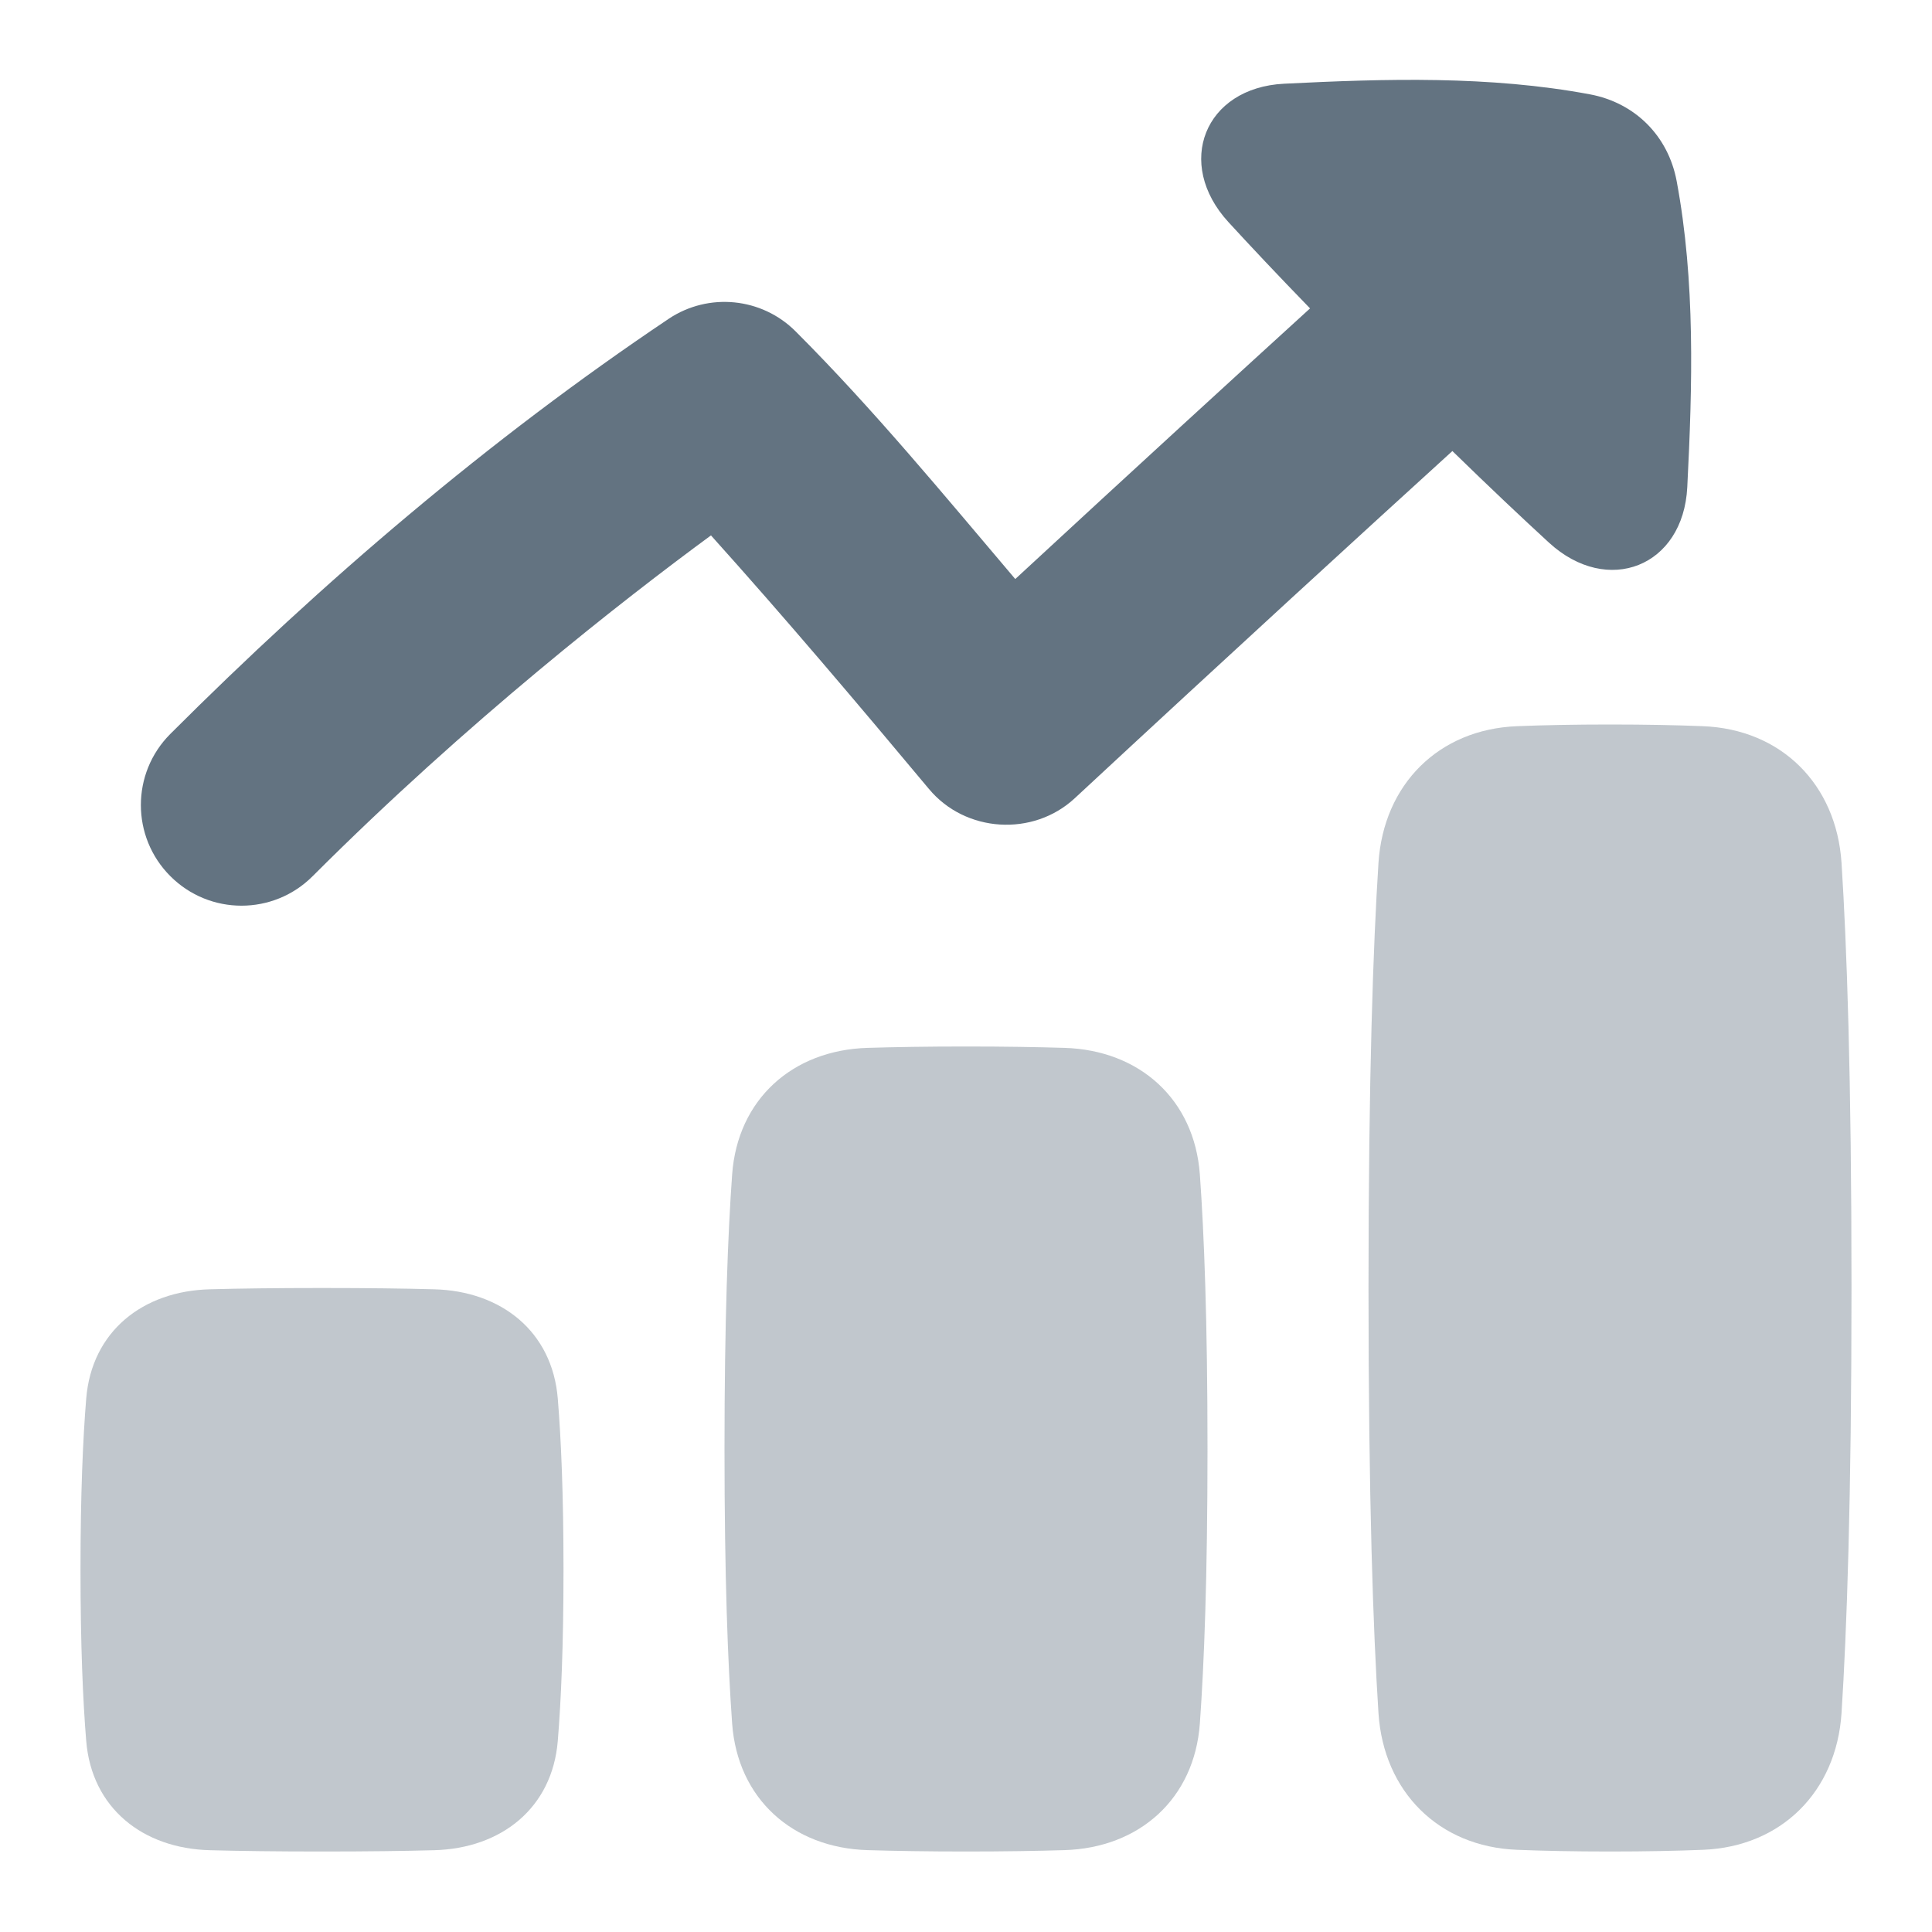
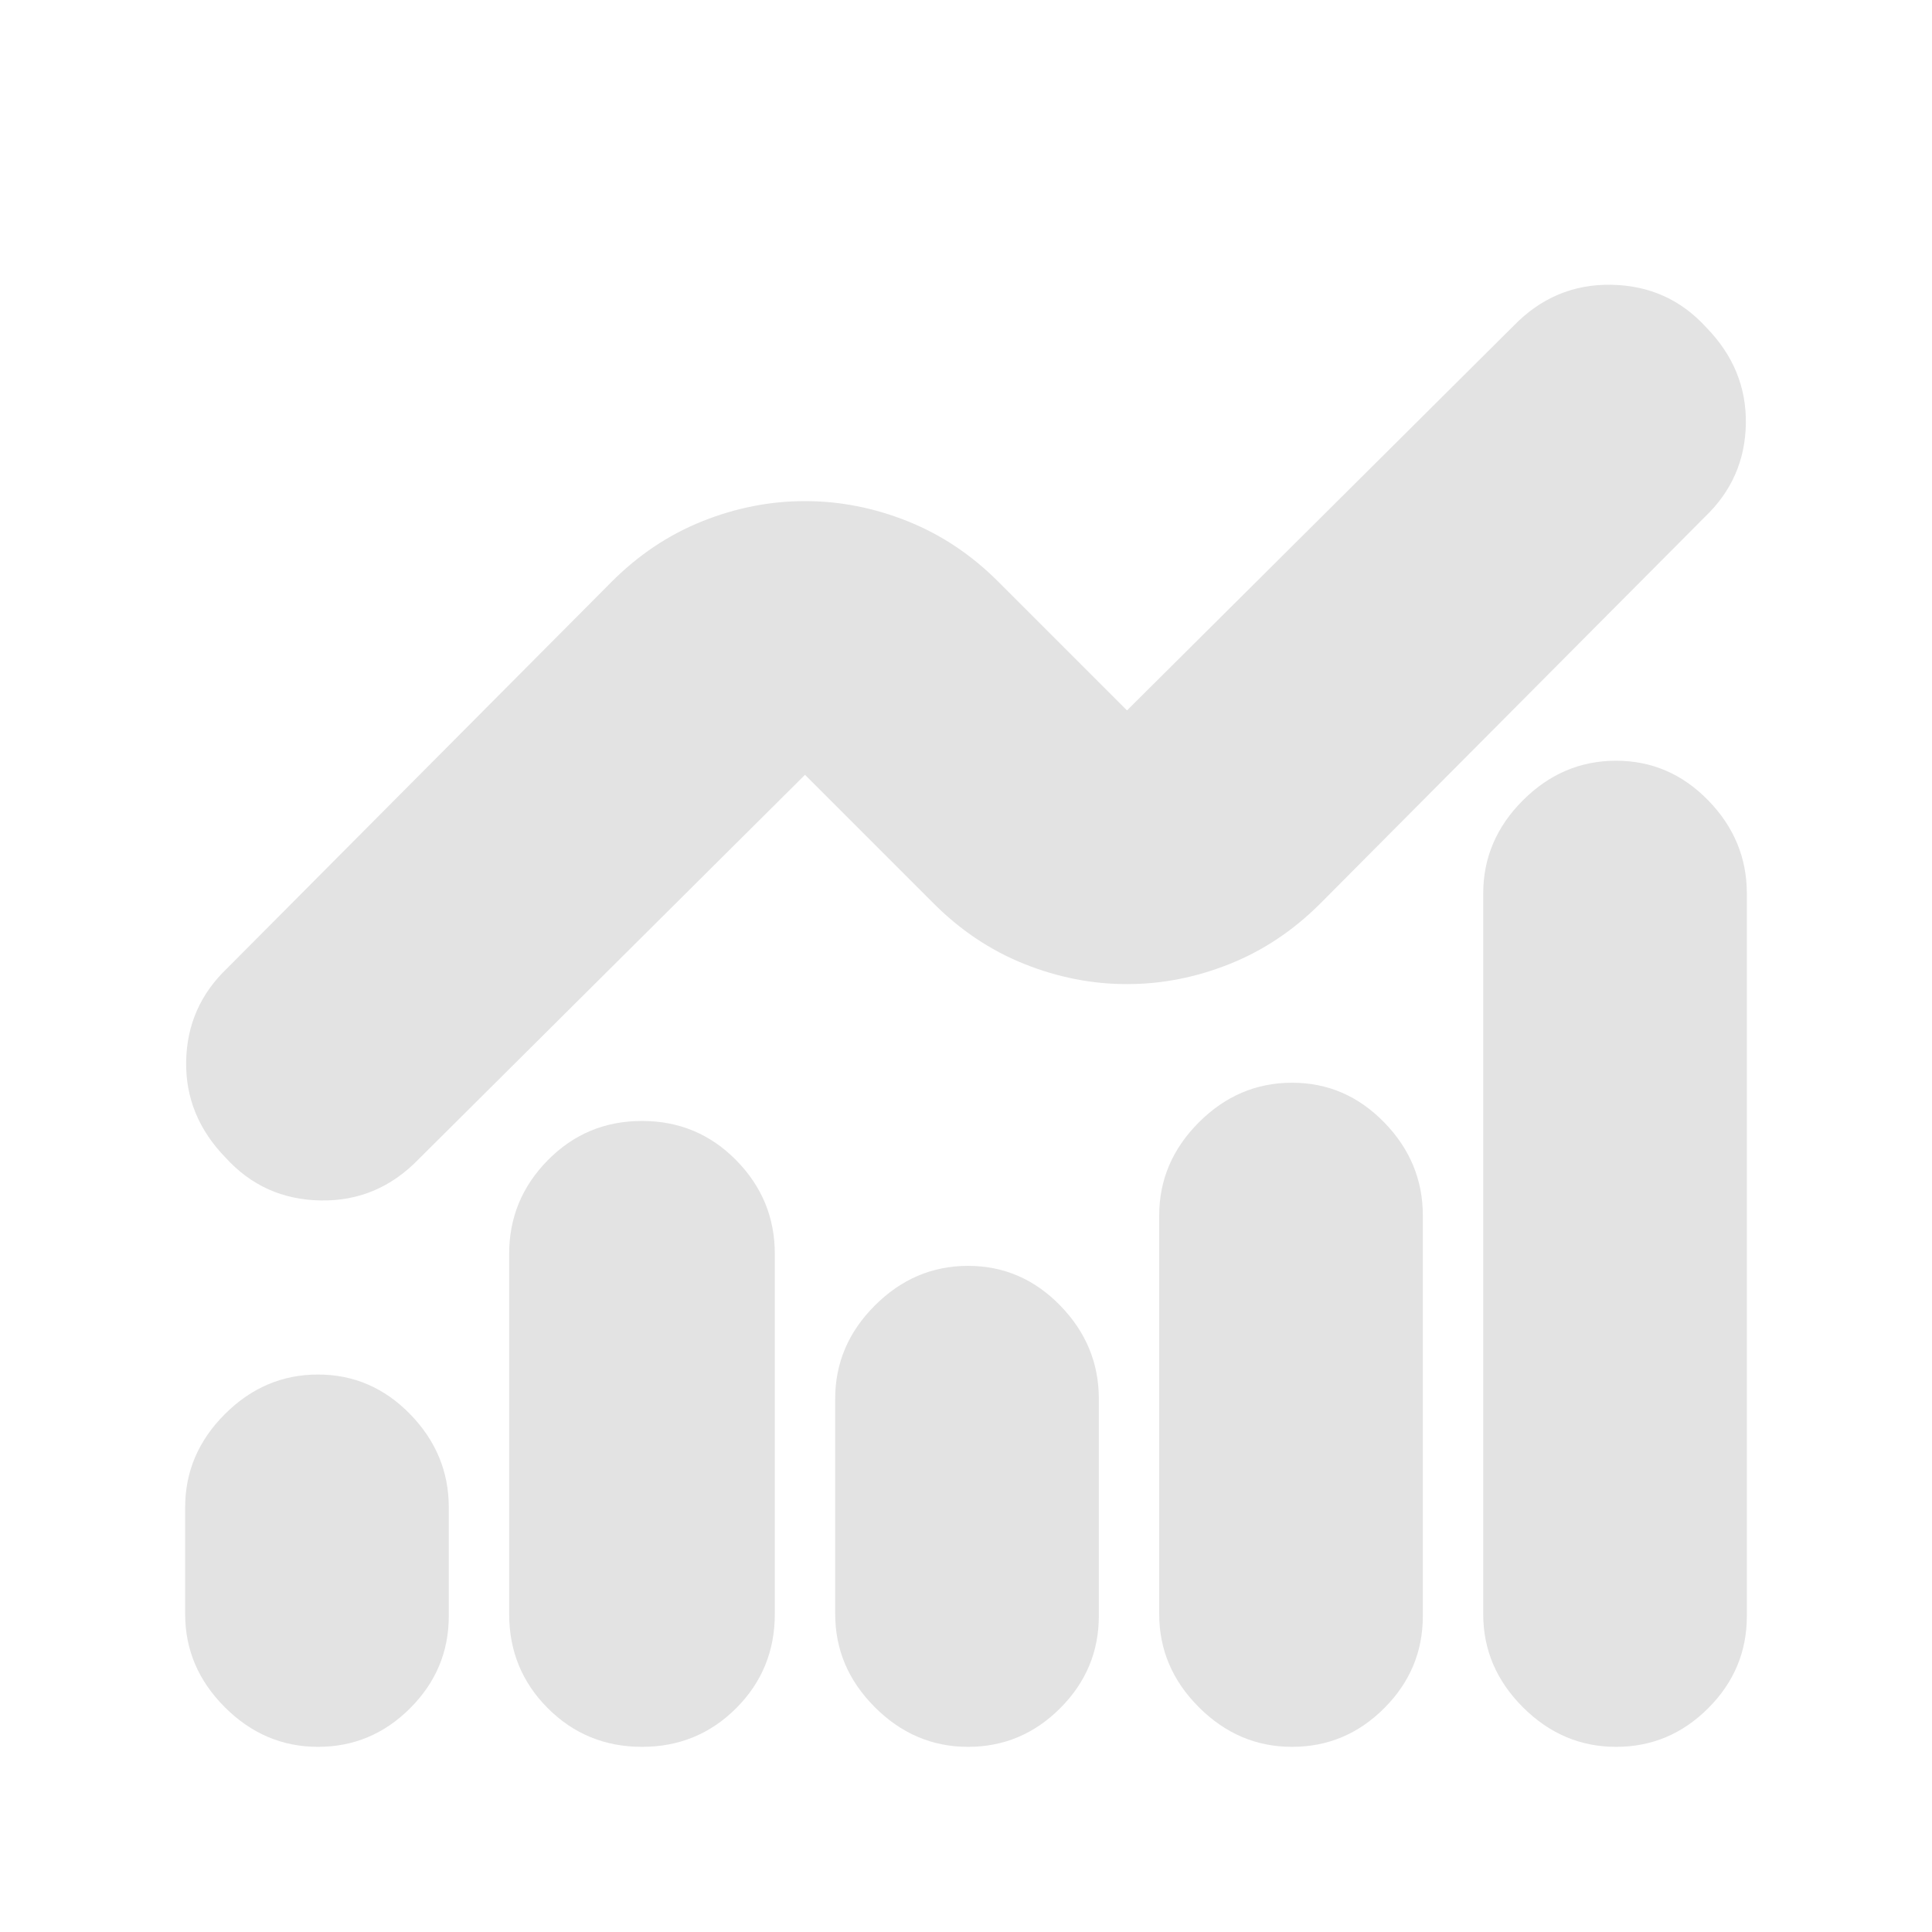
- <svg xmlns="http://www.w3.org/2000/svg" width="24" height="24" viewBox="0 0 24 24" fill="none">
-   <path d="M20.96 6.051C20.911 7.039 19.971 7.41 19.242 6.741C18.911 6.437 18.514 6.063 18.042 5.603C16.976 6.573 15.322 8.086 13.351 9.916C12.833 10.397 11.992 10.344 11.54 9.801L11.539 9.8C10.652 8.738 9.758 7.681 8.832 6.651C7.751 7.445 5.81 8.958 3.884 10.884C3.396 11.373 2.604 11.373 2.116 10.884C1.628 10.396 1.628 9.605 2.116 9.117C4.006 7.227 6.079 5.455 8.303 3.963L8.306 3.961C8.307 3.96 8.307 3.96 8.307 3.96C8.802 3.63 9.463 3.695 9.884 4.117C10.852 5.085 11.726 6.149 12.612 7.193C14.117 5.801 15.385 4.641 16.274 3.831C15.87 3.415 15.536 3.06 15.26 2.759C14.591 2.03 14.962 1.09 15.951 1.04C17.212 0.977 18.506 0.939 19.751 1.172C20.312 1.277 20.723 1.689 20.828 2.249C21.061 3.495 21.024 4.789 20.96 6.051Z" fill="#637381" />
-   <g opacity="0.4">
-     <path d="M2.609 22.984C1.773 22.963 1.139 22.46 1.071 21.626C1.03 21.126 1 20.44 1 19.5C1 18.56 1.03 17.874 1.071 17.374C1.139 16.54 1.773 16.037 2.609 16.016C2.975 16.006 3.433 16 4 16C4.567 16 5.025 16.006 5.391 16.016C6.227 16.037 6.861 16.54 6.929 17.374C6.97 17.874 7 18.56 7 19.5C7 20.44 6.97 21.126 6.929 21.626C6.861 22.46 6.227 22.963 5.391 22.984C5.025 22.994 4.567 23 4 23C3.433 23 2.975 22.994 2.609 22.984Z" fill="#637381" />
-     <path d="M18.846 22.979C17.871 22.941 17.188 22.256 17.124 21.282C17.059 20.273 17 18.634 17 16C17 13.366 17.059 11.727 17.124 10.718C17.188 9.744 17.871 9.059 18.846 9.021C19.167 9.008 19.549 9 20 9C20.451 9 20.833 9.008 21.154 9.021C22.129 9.059 22.812 9.744 22.876 10.718C22.941 11.727 23 13.366 23 16C23 18.634 22.941 20.273 22.876 21.282C22.812 22.256 22.129 22.941 21.154 22.979C20.833 22.992 20.451 23 20 23C19.549 23 19.167 22.992 18.846 22.979Z" fill="#637381" />
-     <path d="M10.777 22.983C9.843 22.955 9.162 22.342 9.095 21.41C9.042 20.677 9 19.594 9 18C9 16.406 9.042 15.322 9.095 14.59C9.162 13.658 9.843 13.045 10.777 13.017C11.112 13.007 11.516 13 12 13C12.484 13 12.888 13.007 13.223 13.017C14.157 13.045 14.838 13.658 14.905 14.59C14.958 15.322 15 16.406 15 18C15 19.594 14.958 20.677 14.905 21.41C14.838 22.342 14.157 22.955 13.223 22.983C12.888 22.993 12.484 23 12 23C11.516 23 11.112 22.993 10.777 22.983Z" fill="#637381" />
-   </g>
+ <svg xmlns="http://www.w3.org/2000/svg" height="24px" viewBox="0 -960 960 960" width="24px" fill="#e3e3e3">
+   <path d="M158-92q-26.6 0-46.3-19.7Q92-131.4 92-158v-53q0-26.6 19.7-46.3Q131.4-277 158-277q26.6 0 45.8 19.7Q223-237.6 223-211v54q0 26.6-19.2 45.8Q184.6-92 158-92Zm161 0q-27.6 0-46.8-19.2Q253-130.4 253-158v-179q0-27 19.2-46.5T319-403q27.6 0 46.8 19.5Q385-364 385-337v179q0 27.6-19.2 46.8Q346.6-92 319-92Zm162 0q-26.6 0-46.3-19.7Q415-131.4 415-158v-107q0-26.6 19.7-46.3Q454.4-331 481-331q26.6 0 45.8 19.7Q546-291.6 546-265v108q0 26.6-19.2 45.8Q507.6-92 481-92Zm161 0q-26.6 0-46.3-19.7Q576-131.4 576-158v-198q0-26.6 19.7-46.3Q615.4-422 642-422q26.6 0 45.8 19.7Q707-382.6 707-356v199q0 26.6-19.2 45.8Q668.6-92 642-92Zm161 0q-26.6 0-46.3-19.7Q737-131.4 737-158v-358q0-26.6 19.7-46.3Q776.4-582 803-582q26.6 0 45.8 19.7Q868-542.6 868-516v359q0 26.6-19.2 45.8Q829.6-92 803-92ZM560-471q-26 0-51-10t-45-30l-64-64-192 191q-20.33 21-48.67 20.5-28.33-.5-47.15-21.18-20.18-20.69-19.68-48Q93-460 113-479l191-192q20-20 45-30t51-10q26 0 51 10t45 30l64 64 192-191q20.33-21 48.67-20.5 28.33.5 47.15 21.18 20.18 20.69 19.68 48Q867-722 847-703L656-511q-20 20-45 30t-51 10Z" />
</svg>
